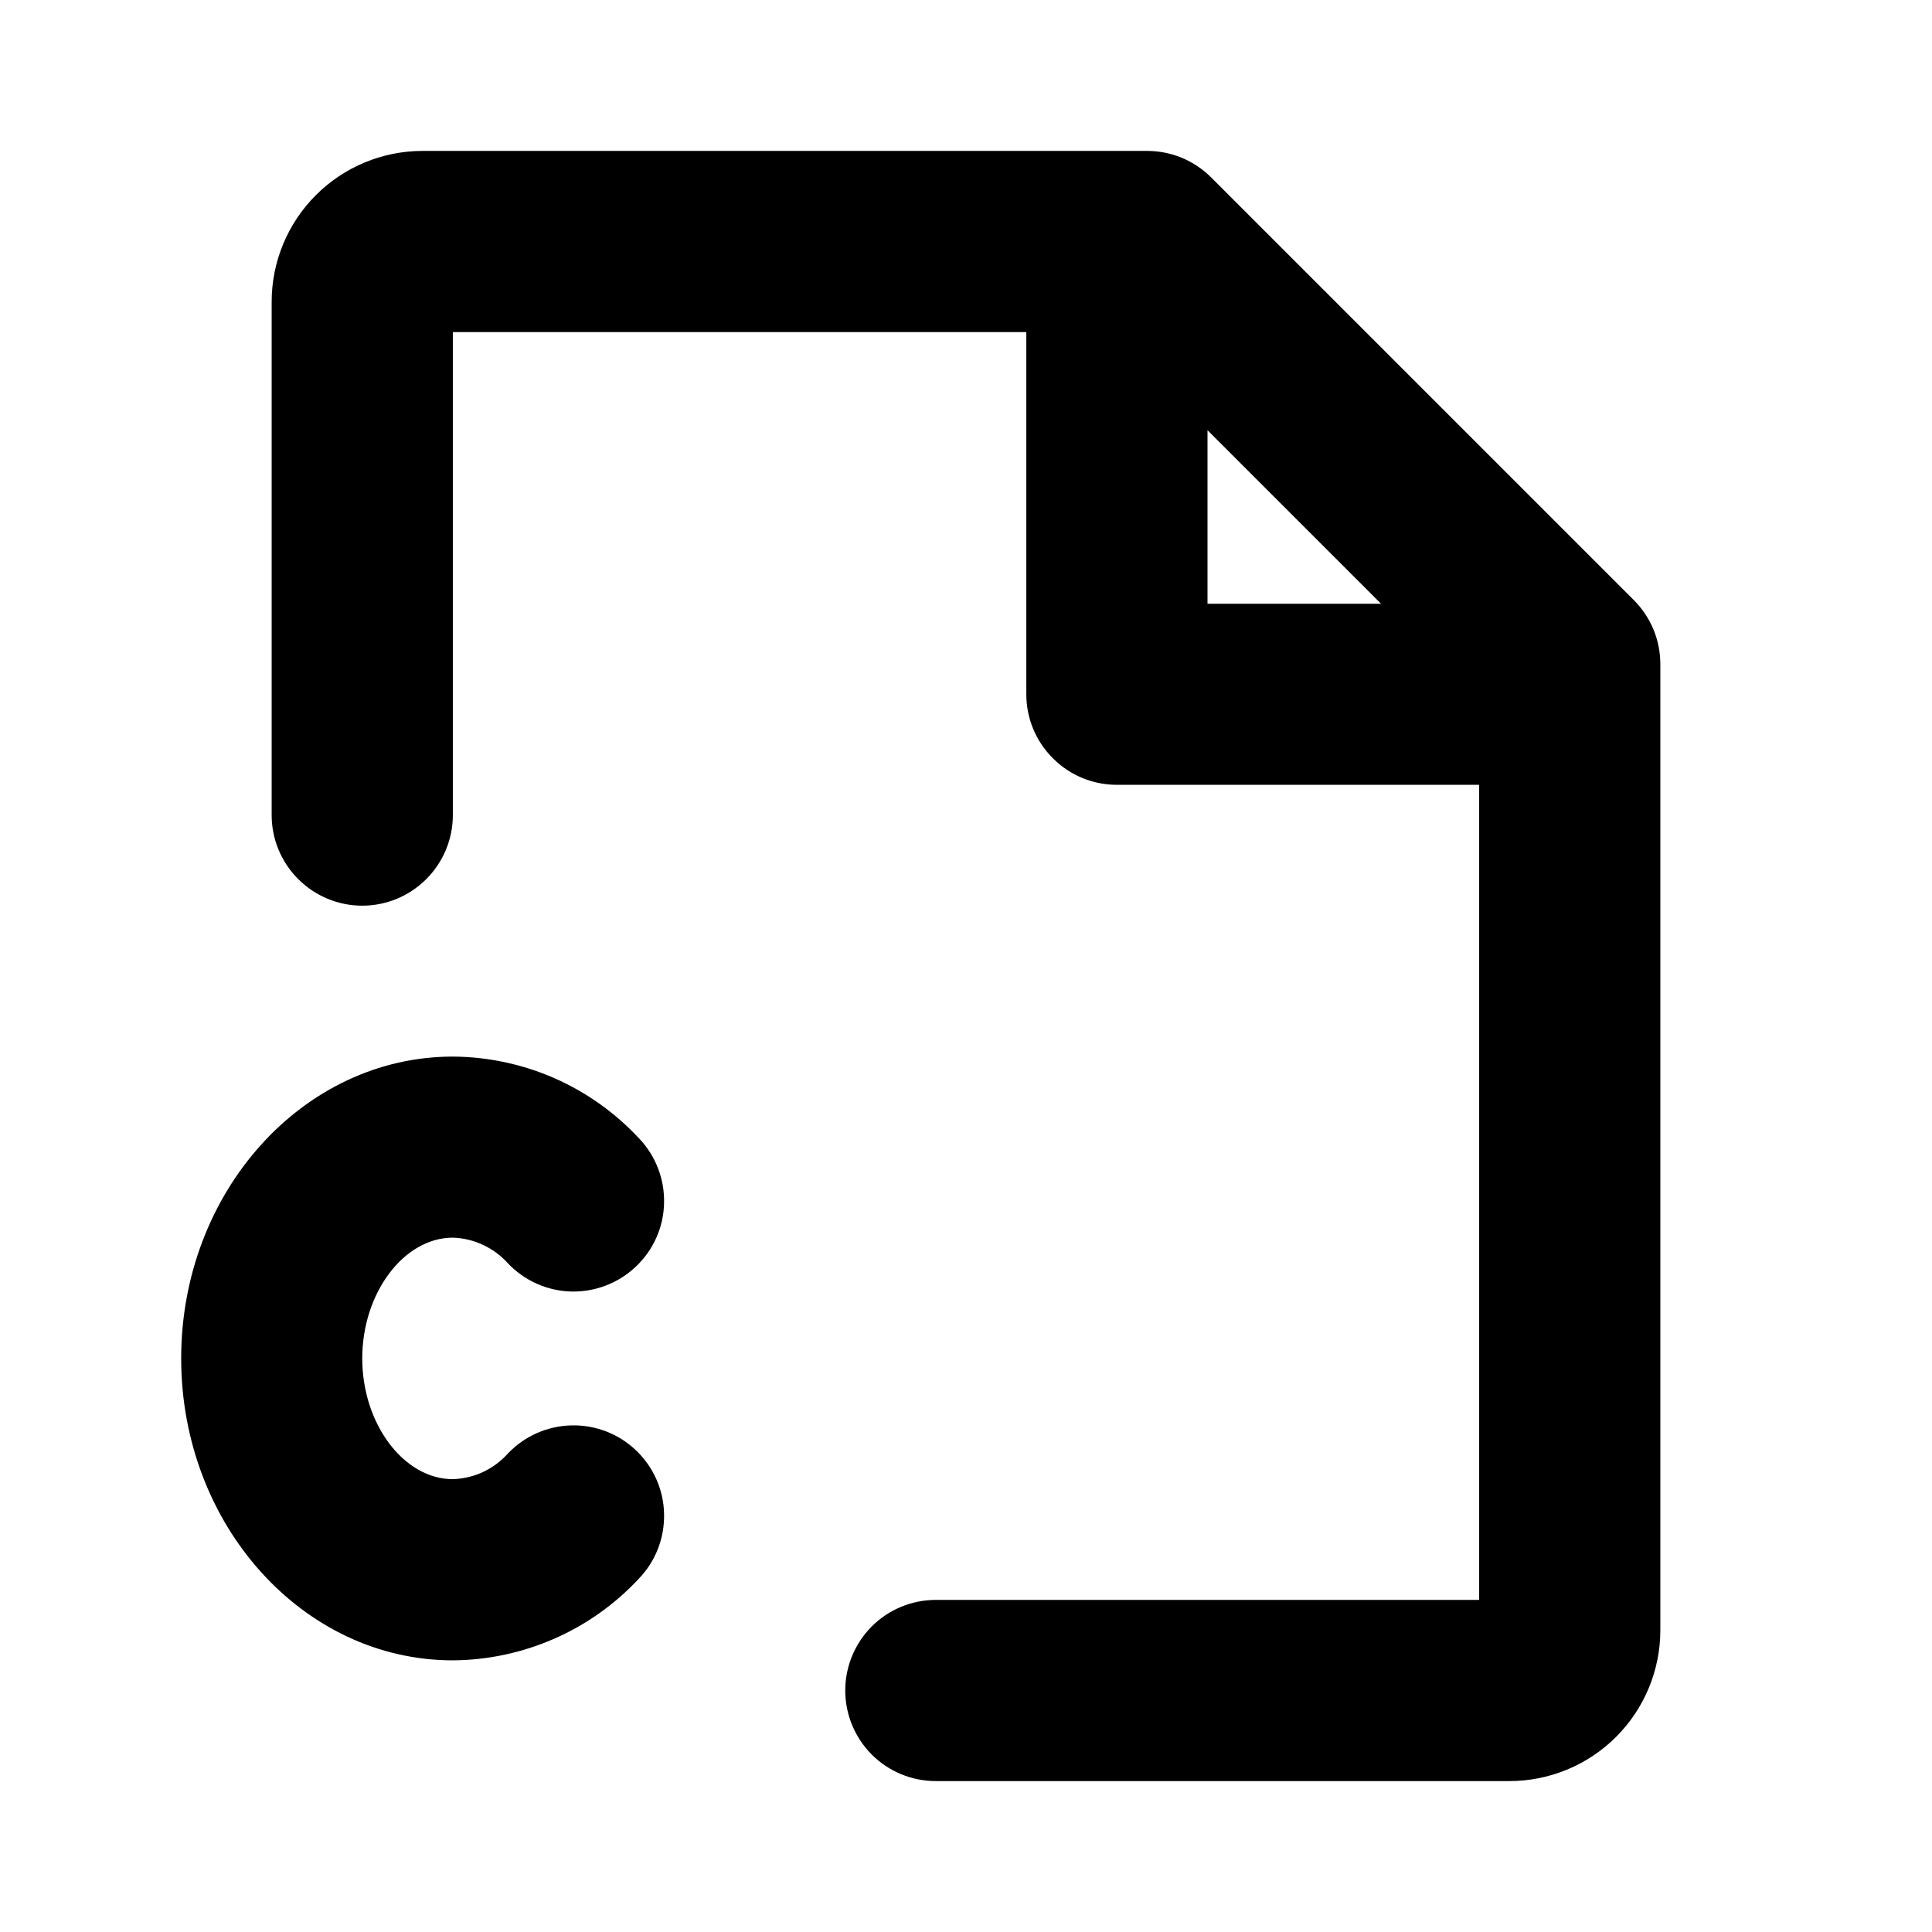
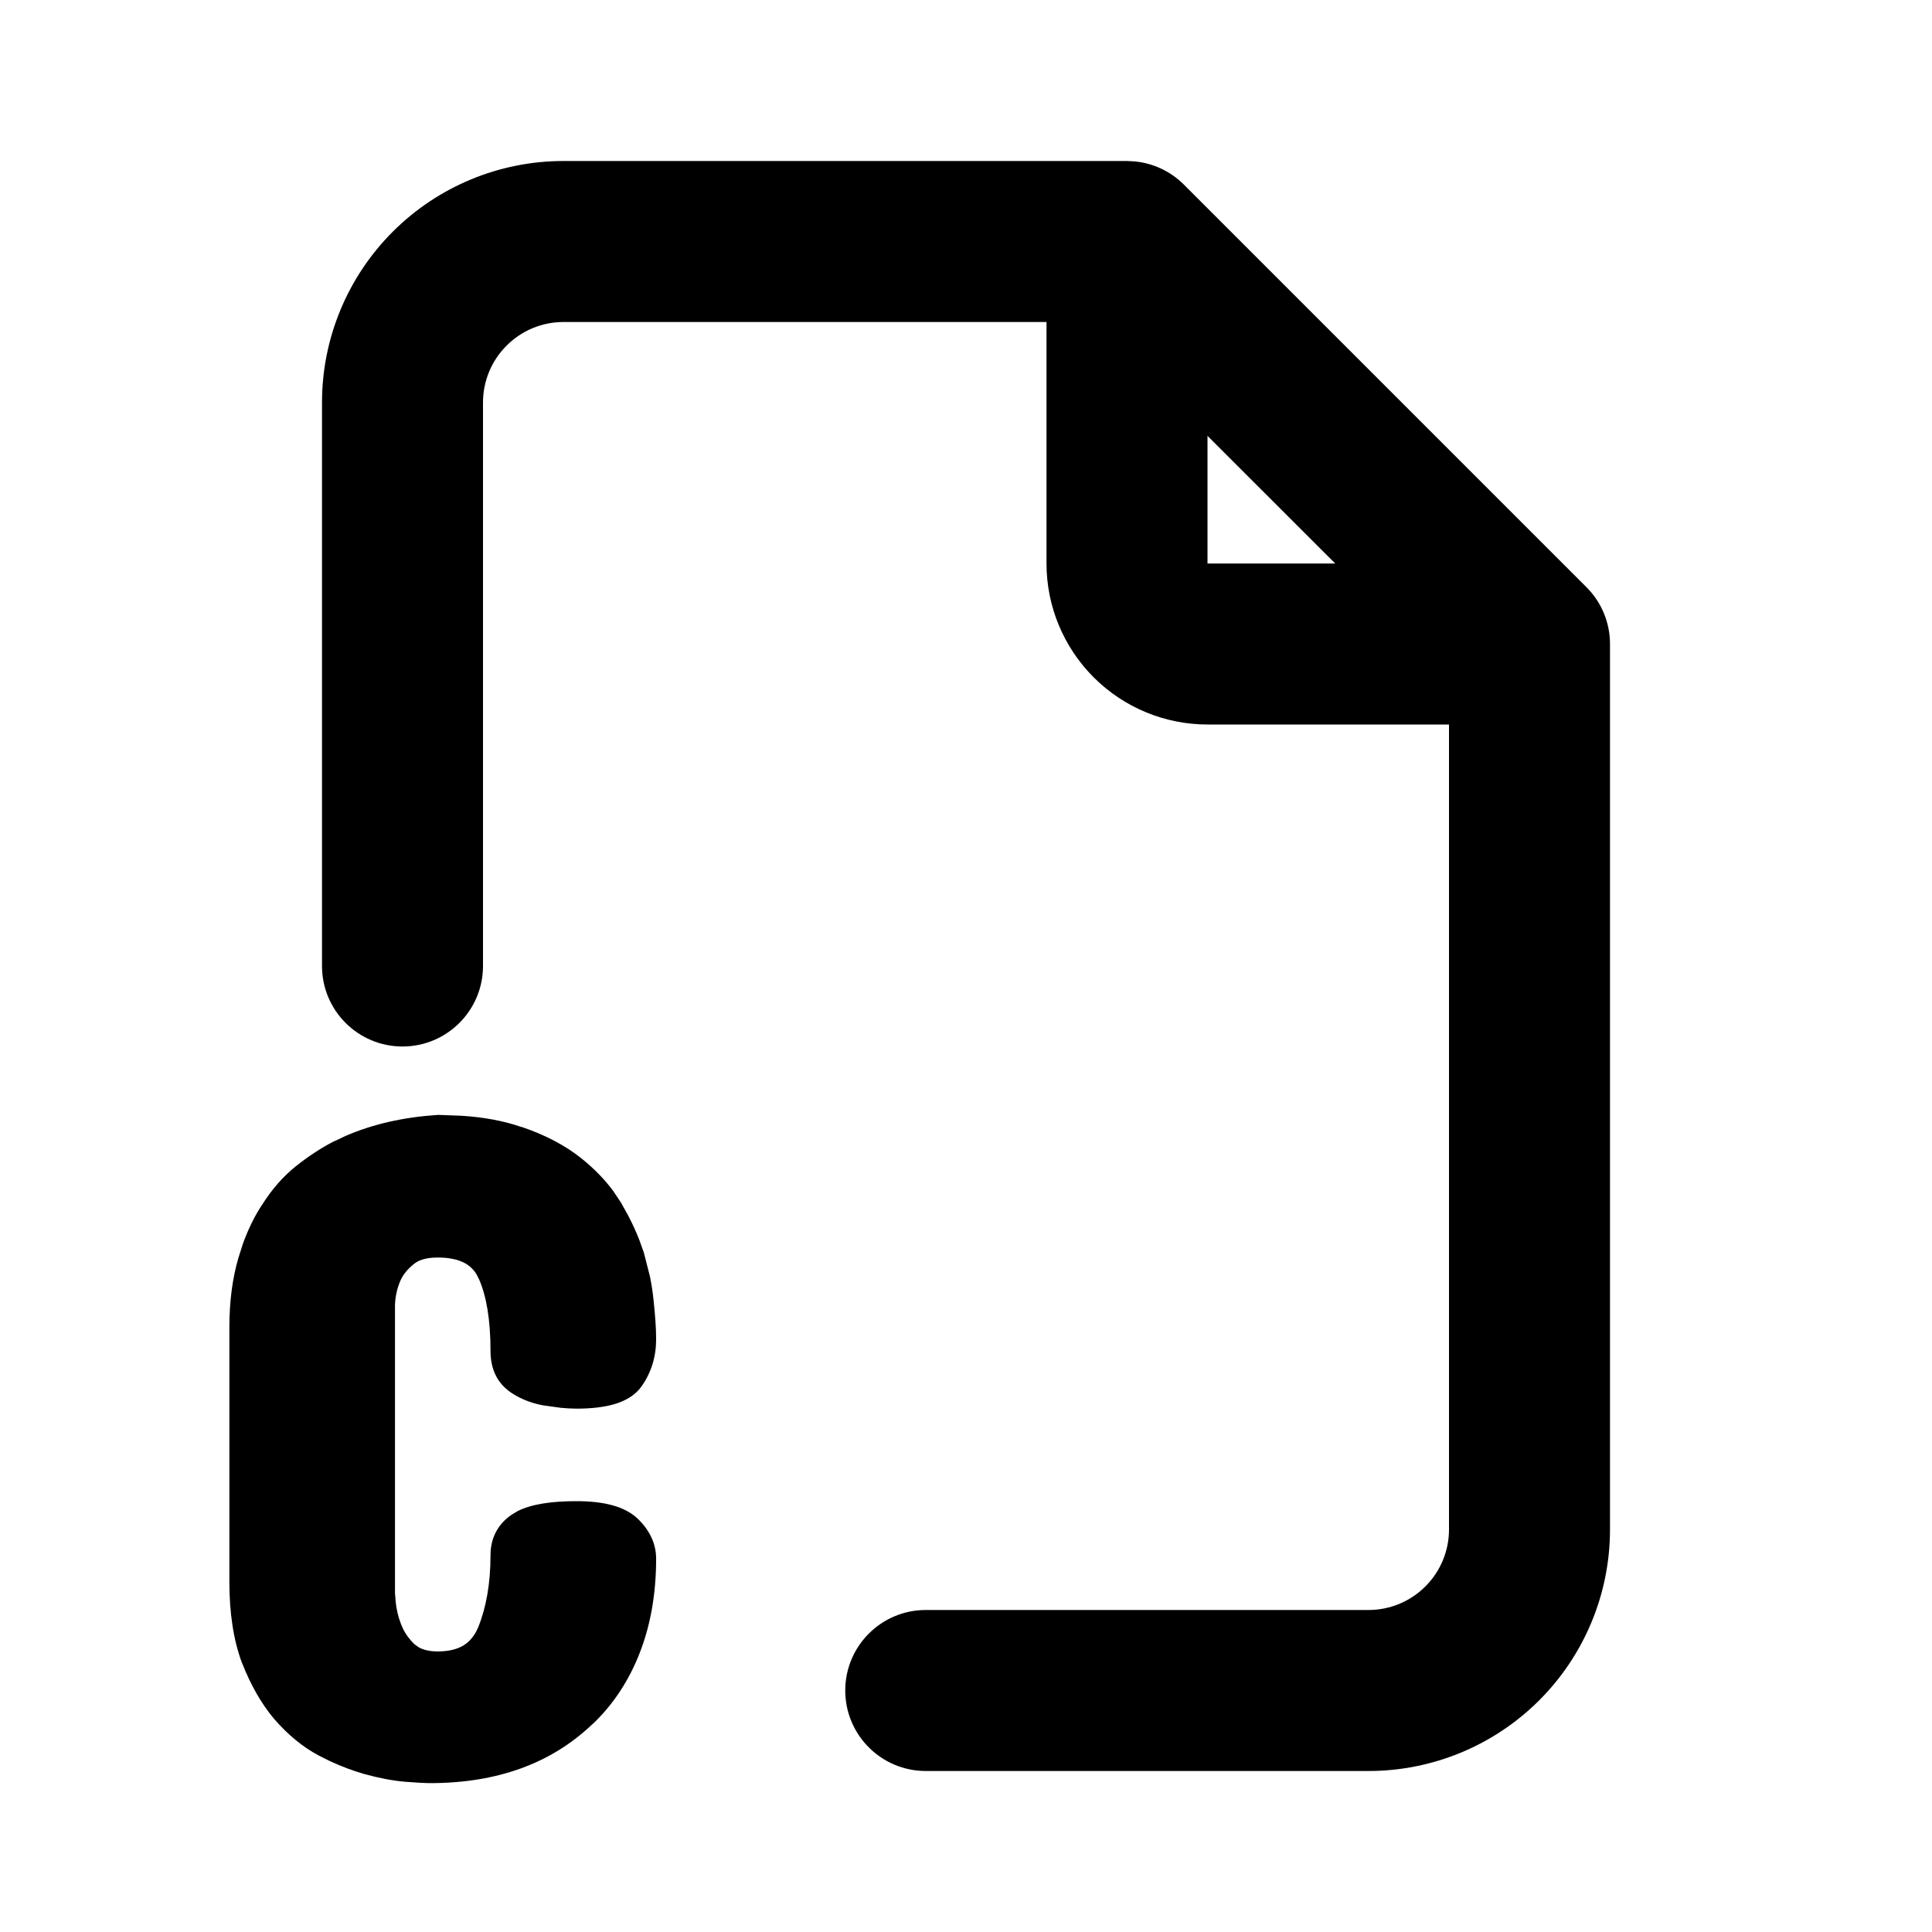
<svg xmlns="http://www.w3.org/2000/svg" width="18" height="18" viewBox="0 0 18 18" fill="none">
-   <path d="M15.222 5.591L11.284 1.653C11.206 1.575 11.113 1.513 11.011 1.47C10.908 1.428 10.798 1.406 10.688 1.406H3.938C3.565 1.406 3.207 1.554 2.943 1.818C2.679 2.082 2.531 2.44 2.531 2.812V7.594C2.531 7.818 2.62 8.032 2.778 8.19C2.937 8.349 3.151 8.438 3.375 8.438C3.599 8.438 3.813 8.349 3.972 8.19C4.13 8.032 4.219 7.818 4.219 7.594V3.094H9.562V6.469C9.562 6.693 9.651 6.907 9.81 7.065C9.968 7.224 10.182 7.312 10.406 7.312H13.781V14.906H8.719C8.495 14.906 8.28 14.995 8.122 15.153C7.964 15.312 7.875 15.526 7.875 15.75C7.875 15.974 7.964 16.188 8.122 16.347C8.28 16.505 8.495 16.594 8.719 16.594H14.062C14.435 16.594 14.793 16.446 15.057 16.182C15.321 15.918 15.469 15.56 15.469 15.188V6.188C15.469 6.077 15.447 5.967 15.405 5.864C15.362 5.762 15.3 5.669 15.222 5.591ZM11.25 4.008L12.867 5.625H11.25V4.008ZM3.375 12.656C3.375 13.266 3.762 13.781 4.219 13.781C4.317 13.778 4.413 13.755 4.501 13.714C4.59 13.672 4.669 13.613 4.734 13.54C4.889 13.378 5.102 13.285 5.325 13.28C5.549 13.275 5.766 13.359 5.927 13.514C6.089 13.669 6.183 13.882 6.187 14.105C6.192 14.329 6.108 14.546 5.953 14.707C5.731 14.946 5.463 15.136 5.165 15.267C4.866 15.398 4.545 15.467 4.219 15.469C2.823 15.469 1.688 14.207 1.688 12.656C1.688 11.105 2.823 9.844 4.219 9.844C4.545 9.846 4.866 9.914 5.165 10.045C5.463 10.176 5.731 10.367 5.953 10.605C6.108 10.767 6.192 10.983 6.187 11.207C6.183 11.431 6.089 11.644 5.927 11.798C5.766 11.953 5.549 12.037 5.325 12.033C5.102 12.028 4.889 11.934 4.734 11.772C4.669 11.699 4.59 11.64 4.501 11.599C4.413 11.557 4.317 11.534 4.219 11.531C3.762 11.531 3.375 12.047 3.375 12.656Z" fill="currentColor" />
+   <path d="M4.296 10.395C4.507 10.408 4.694 10.443 4.858 10.5L4.859 10.499C5.078 10.573 5.266 10.671 5.419 10.794C5.532 10.885 5.63 10.984 5.711 11.093L5.786 11.205L5.787 11.207L5.851 11.322C5.891 11.398 5.926 11.475 5.956 11.551L5.997 11.666L5.998 11.668L6.056 11.895C6.071 11.969 6.082 12.042 6.089 12.114C6.104 12.252 6.113 12.373 6.113 12.477C6.113 12.64 6.068 12.788 5.978 12.915C5.922 12.996 5.835 13.047 5.735 13.079C5.634 13.11 5.512 13.124 5.372 13.124C5.325 13.124 5.275 13.121 5.223 13.116L5.058 13.093C4.936 13.07 4.825 13.024 4.731 12.953L4.73 12.951C4.619 12.863 4.57 12.735 4.57 12.587C4.57 12.293 4.531 12.072 4.462 11.916L4.46 11.914C4.432 11.847 4.389 11.8 4.332 11.769C4.272 11.736 4.189 11.716 4.078 11.716C3.966 11.716 3.896 11.742 3.853 11.779C3.795 11.826 3.756 11.876 3.733 11.926C3.7 12 3.683 12.077 3.68 12.158V14.842L3.686 14.919C3.693 14.994 3.71 15.064 3.736 15.131L3.757 15.18C3.782 15.228 3.815 15.273 3.858 15.316L3.896 15.344C3.938 15.37 3.997 15.386 4.078 15.386C4.183 15.386 4.261 15.365 4.32 15.329C4.377 15.293 4.423 15.239 4.456 15.159C4.53 14.975 4.57 14.752 4.57 14.489C4.57 14.331 4.637 14.201 4.767 14.112L4.82 14.08C4.953 14.012 5.143 13.986 5.372 13.986C5.614 13.986 5.816 14.03 5.941 14.149C6.05 14.254 6.113 14.379 6.113 14.523C6.113 14.845 6.062 15.139 5.96 15.4C5.86 15.657 5.715 15.878 5.525 16.06L5.524 16.059C5.138 16.431 4.629 16.613 4.007 16.613C3.958 16.613 3.878 16.608 3.771 16.6C3.658 16.59 3.531 16.566 3.393 16.528C3.289 16.498 3.181 16.458 3.074 16.408L2.966 16.354C2.819 16.275 2.682 16.162 2.557 16.018L2.556 16.017C2.434 15.873 2.335 15.697 2.255 15.493L2.254 15.492C2.175 15.28 2.137 15.027 2.137 14.735V12.367C2.137 12.127 2.165 11.911 2.221 11.72L2.265 11.582C2.314 11.449 2.372 11.329 2.443 11.223C2.532 11.082 2.636 10.962 2.756 10.866C2.871 10.774 2.99 10.696 3.112 10.633L3.114 10.633L3.22 10.583C3.474 10.473 3.758 10.409 4.071 10.388L4.078 10.387L4.296 10.395Z" fill="currentColor" />
+   <path fill-rule="evenodd" clip-rule="evenodd" d="M10.574 1.504C10.746 1.521 10.907 1.597 11.03 1.72L14.78 5.47C14.921 5.61 15 5.801 15 6V14.25C15 14.847 14.763 15.419 14.341 15.841C13.919 16.263 13.347 16.5 12.75 16.5H8.625C8.211 16.5 7.875 16.164 7.875 15.75C7.875 15.336 8.211 15 8.625 15H12.75C12.949 15 13.14 14.921 13.28 14.78C13.421 14.64 13.5 14.449 13.5 14.25V6.75H11.25C10.852 6.75 10.471 6.592 10.19 6.311C9.908 6.029 9.75 5.648 9.75 5.25V3H5.25C5.051 3 4.86 3.079 4.72 3.22C4.579 3.36 4.5 3.551 4.5 3.75V9C4.5 9.414 4.164 9.75 3.75 9.75C3.336 9.75 3 9.414 3 9V3.75C3 3.153 3.237 2.581 3.659 2.159C4.081 1.737 4.653 1.5 5.25 1.5H10.5L10.574 1.504ZM11.25 5.25H12.44L11.25 4.061V5.25Z" fill="currentColor" />
</svg>
